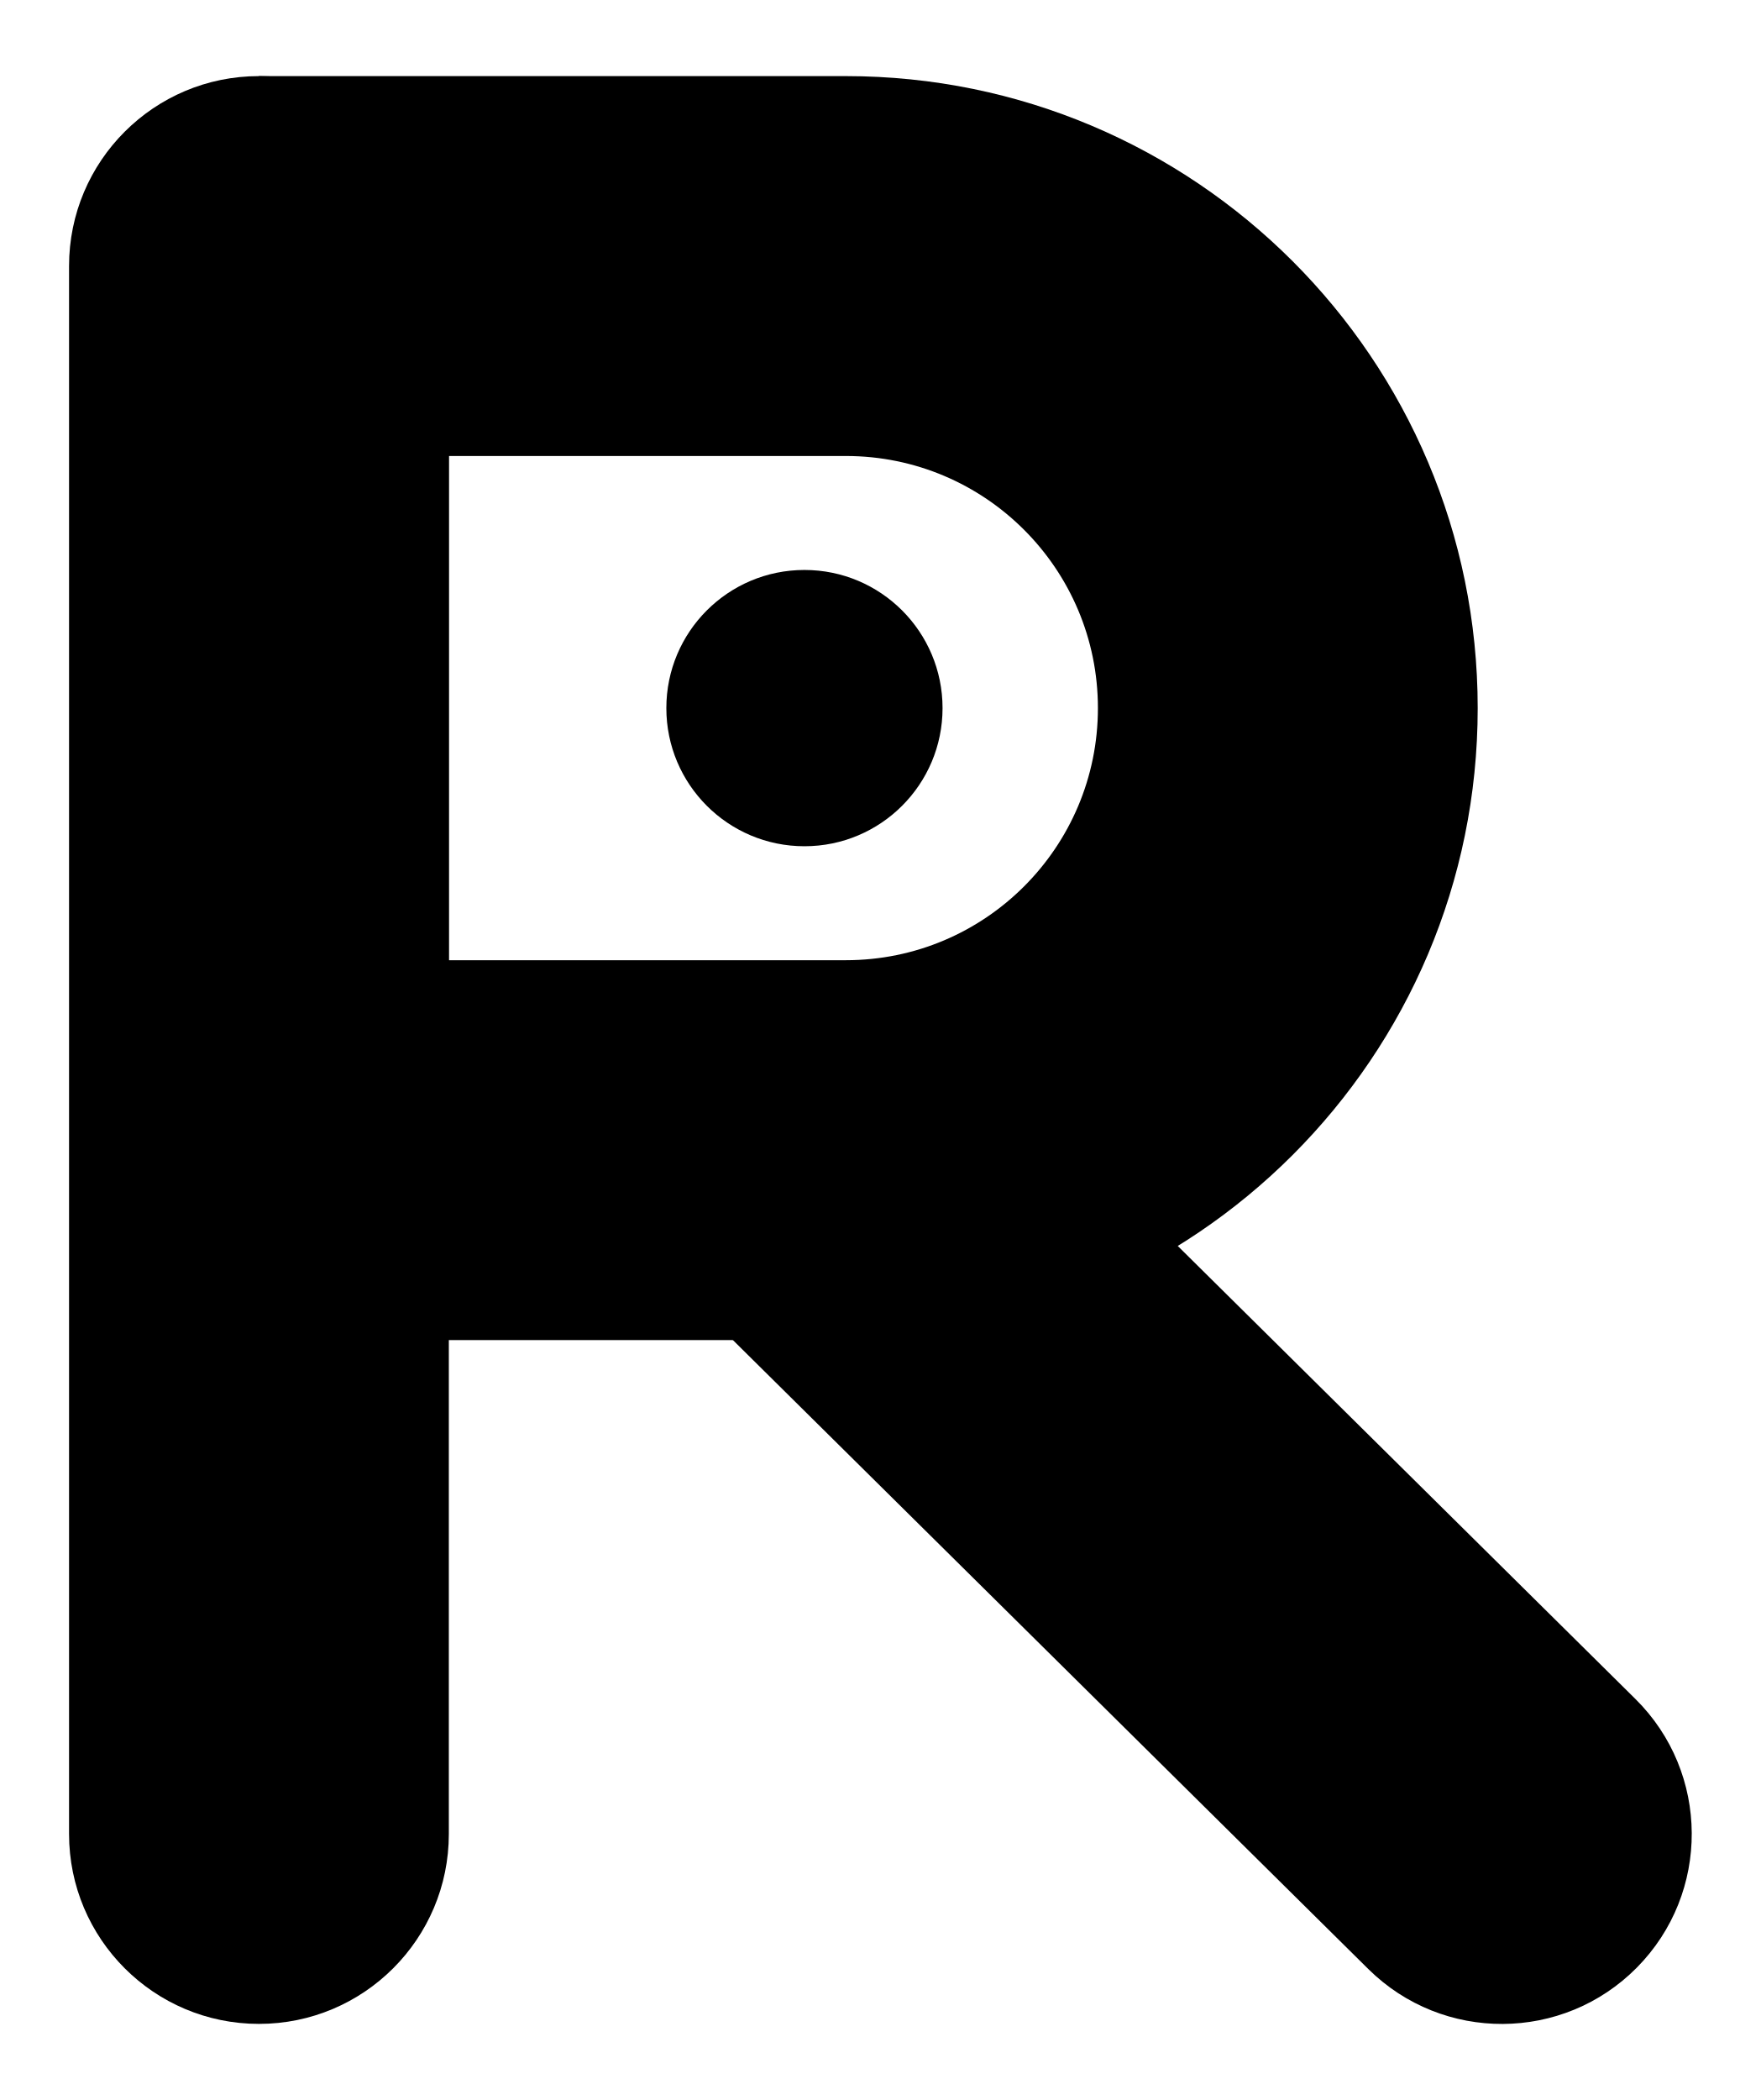
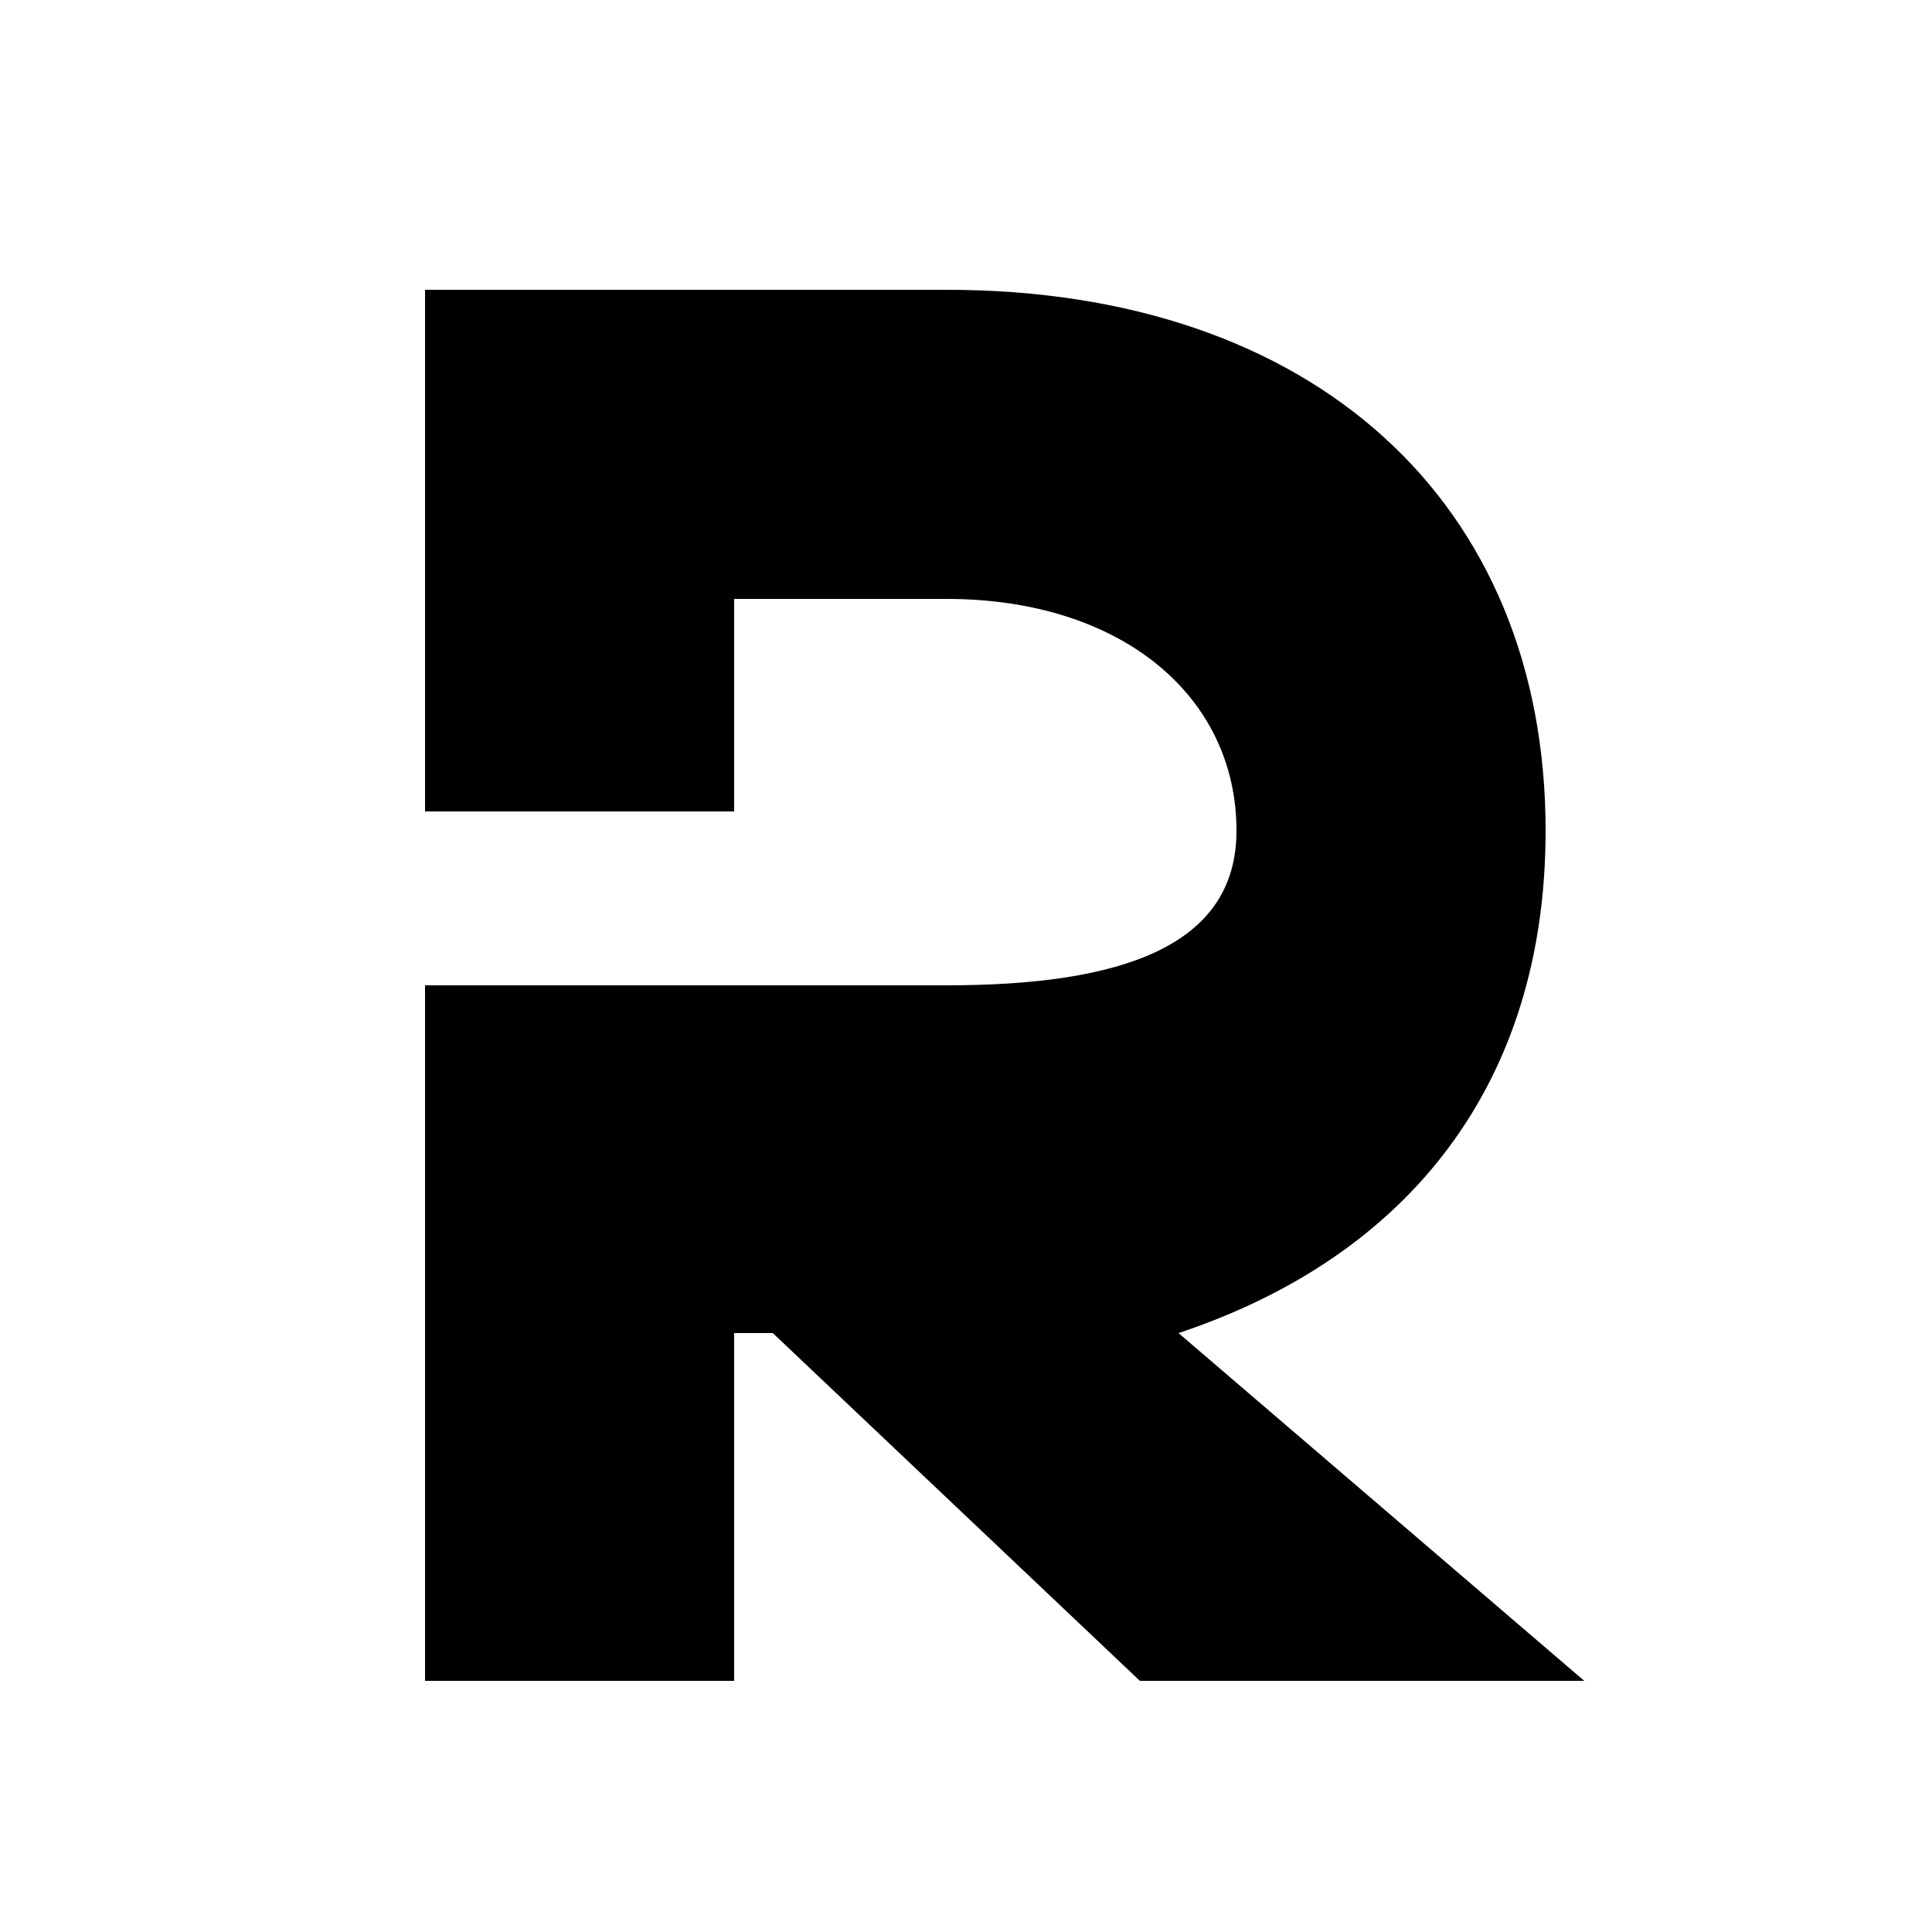
- <svg xmlns="http://www.w3.org/2000/svg" width="26" height="31" viewBox="255 225 510 604" fill="#000000">
-   <rect x="275" y="245" width="110" height="564" rx="55" />
-   <path fill-rule="evenodd" d="M330 245 H500 A183 183 0 0 1 500 611 H330 Z M385 355 H500 A73 73 0 0 1 500 501 H385 Z" />
-   <rect x="-55" y="-55" width="377.3" height="110" rx="55" transform="translate(500 566) rotate(44.70)" />
-   <circle cx="488" cy="428" r="40" />
+ <svg xmlns="http://www.w3.org/2000/svg" viewBox="0 0 100 100" fill="#000000">
+   <path d="M22 15H49C68 15 80 26 80 43C80 56 73 65 61 69L82 87H59L40 69H38V87H22V51H49C58 51 64 49 64 43C64 36 58 31 49 31H38V42H22Z" />
</svg>
